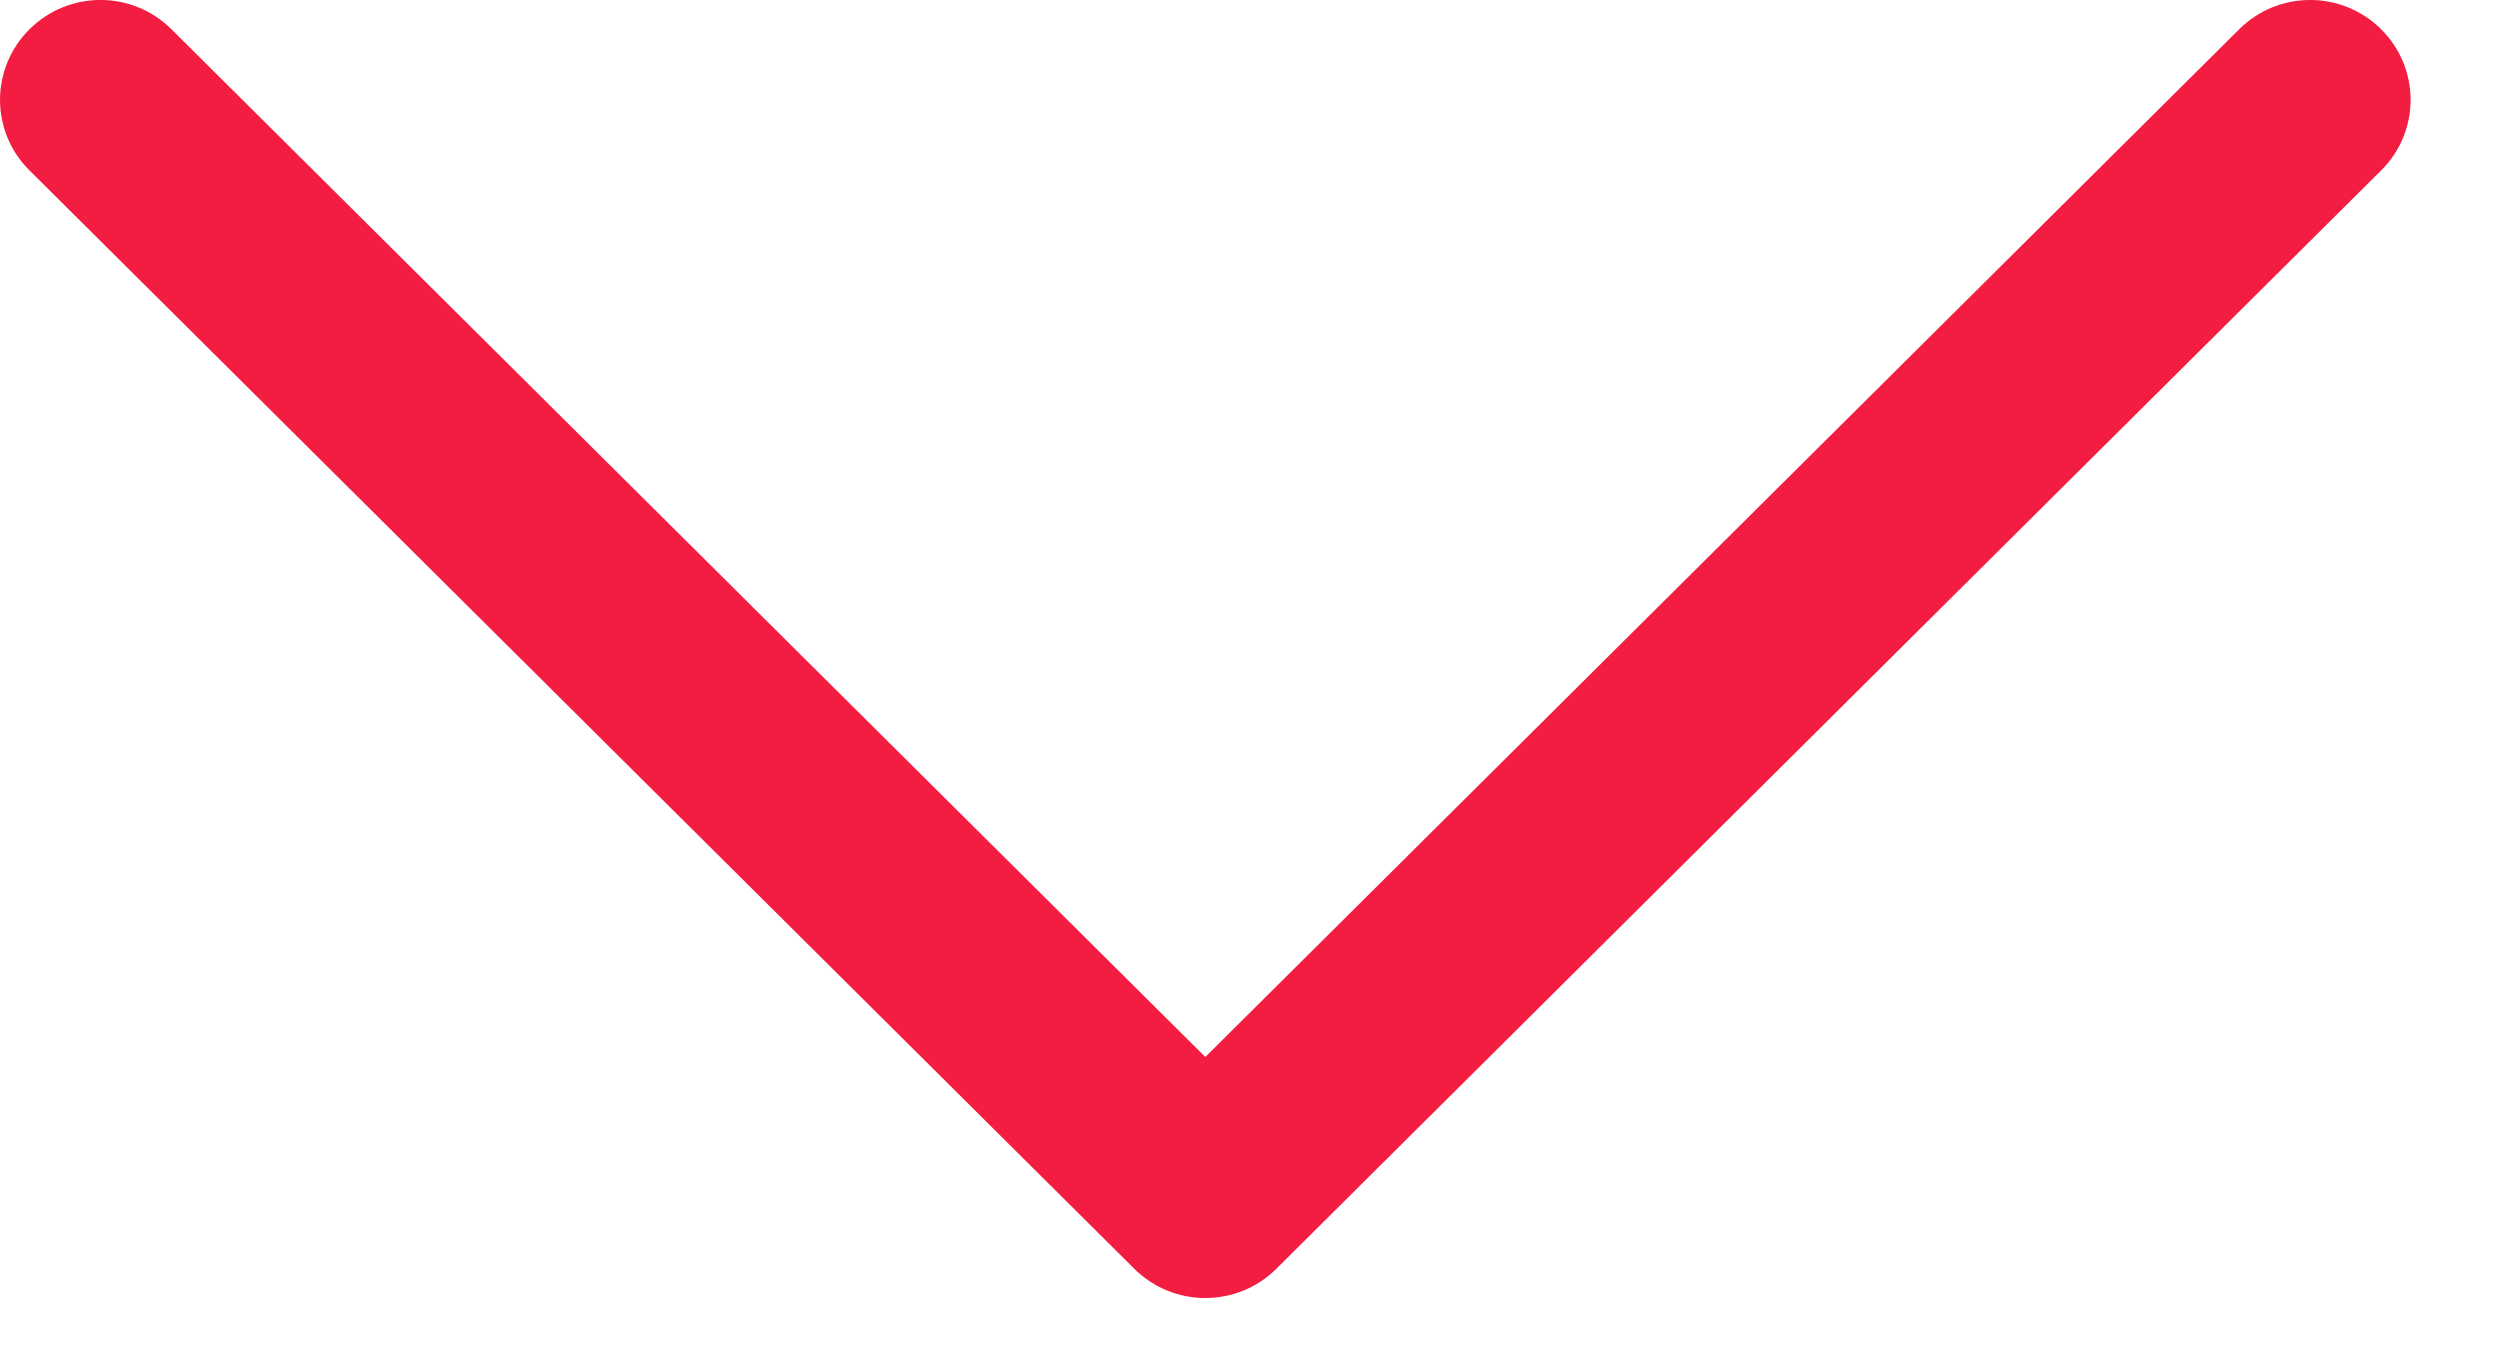
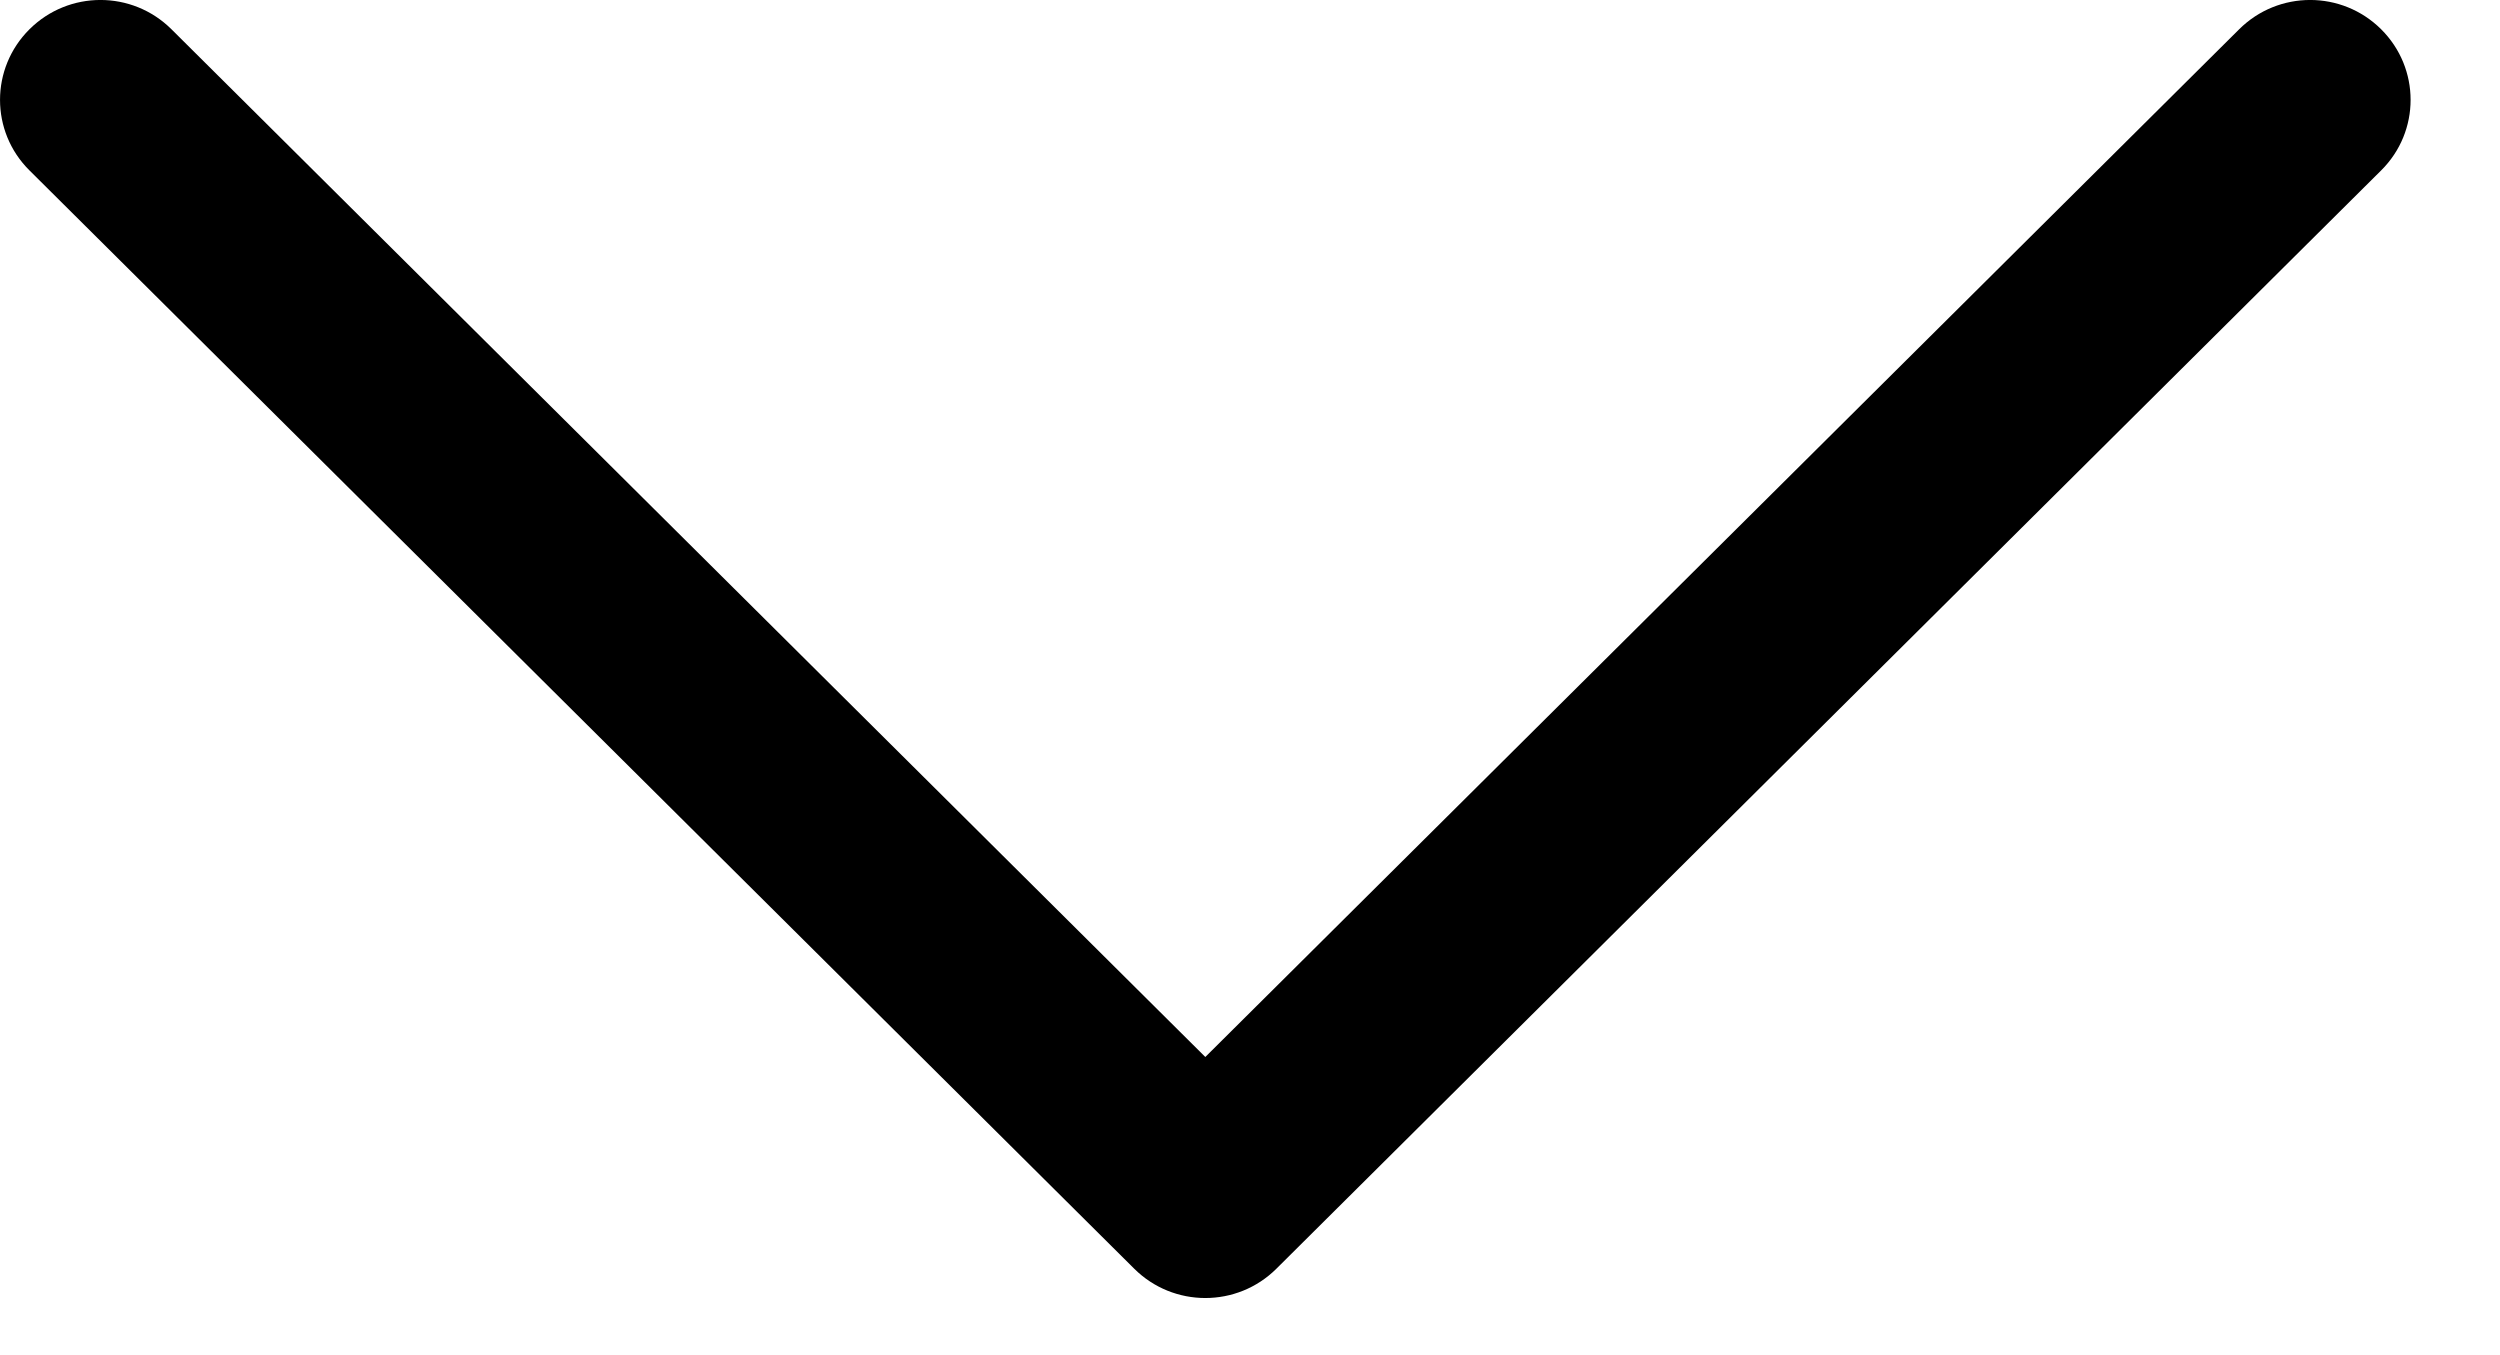
<svg xmlns="http://www.w3.org/2000/svg" width="24" height="13" viewBox="0 0 24 13" fill="none">
-   <path d="M22.859 0.281C22.482 -0.094 21.873 -0.094 21.496 0.281L11.571 10.147L1.646 0.281C1.269 -0.094 0.66 -0.094 0.283 0.281C-0.094 0.656 -0.094 1.262 0.283 1.636L10.889 12.18C11.077 12.367 11.324 12.461 11.571 12.461C11.818 12.461 12.065 12.367 12.253 12.18L22.859 1.636C23.236 1.262 23.236 0.656 22.859 0.281Z" fill="#F31D42" />
+   <path d="M22.859 0.281C22.482 -0.094 21.873 -0.094 21.496 0.281L11.571 10.147L1.646 0.281C1.269 -0.094 0.66 -0.094 0.283 0.281C-0.094 0.656 -0.094 1.262 0.283 1.636L10.889 12.18C11.077 12.367 11.324 12.461 11.571 12.461C11.818 12.461 12.065 12.367 12.253 12.18L22.859 1.636C23.236 1.262 23.236 0.656 22.859 0.281Z" fill="currentColor" />
</svg>
